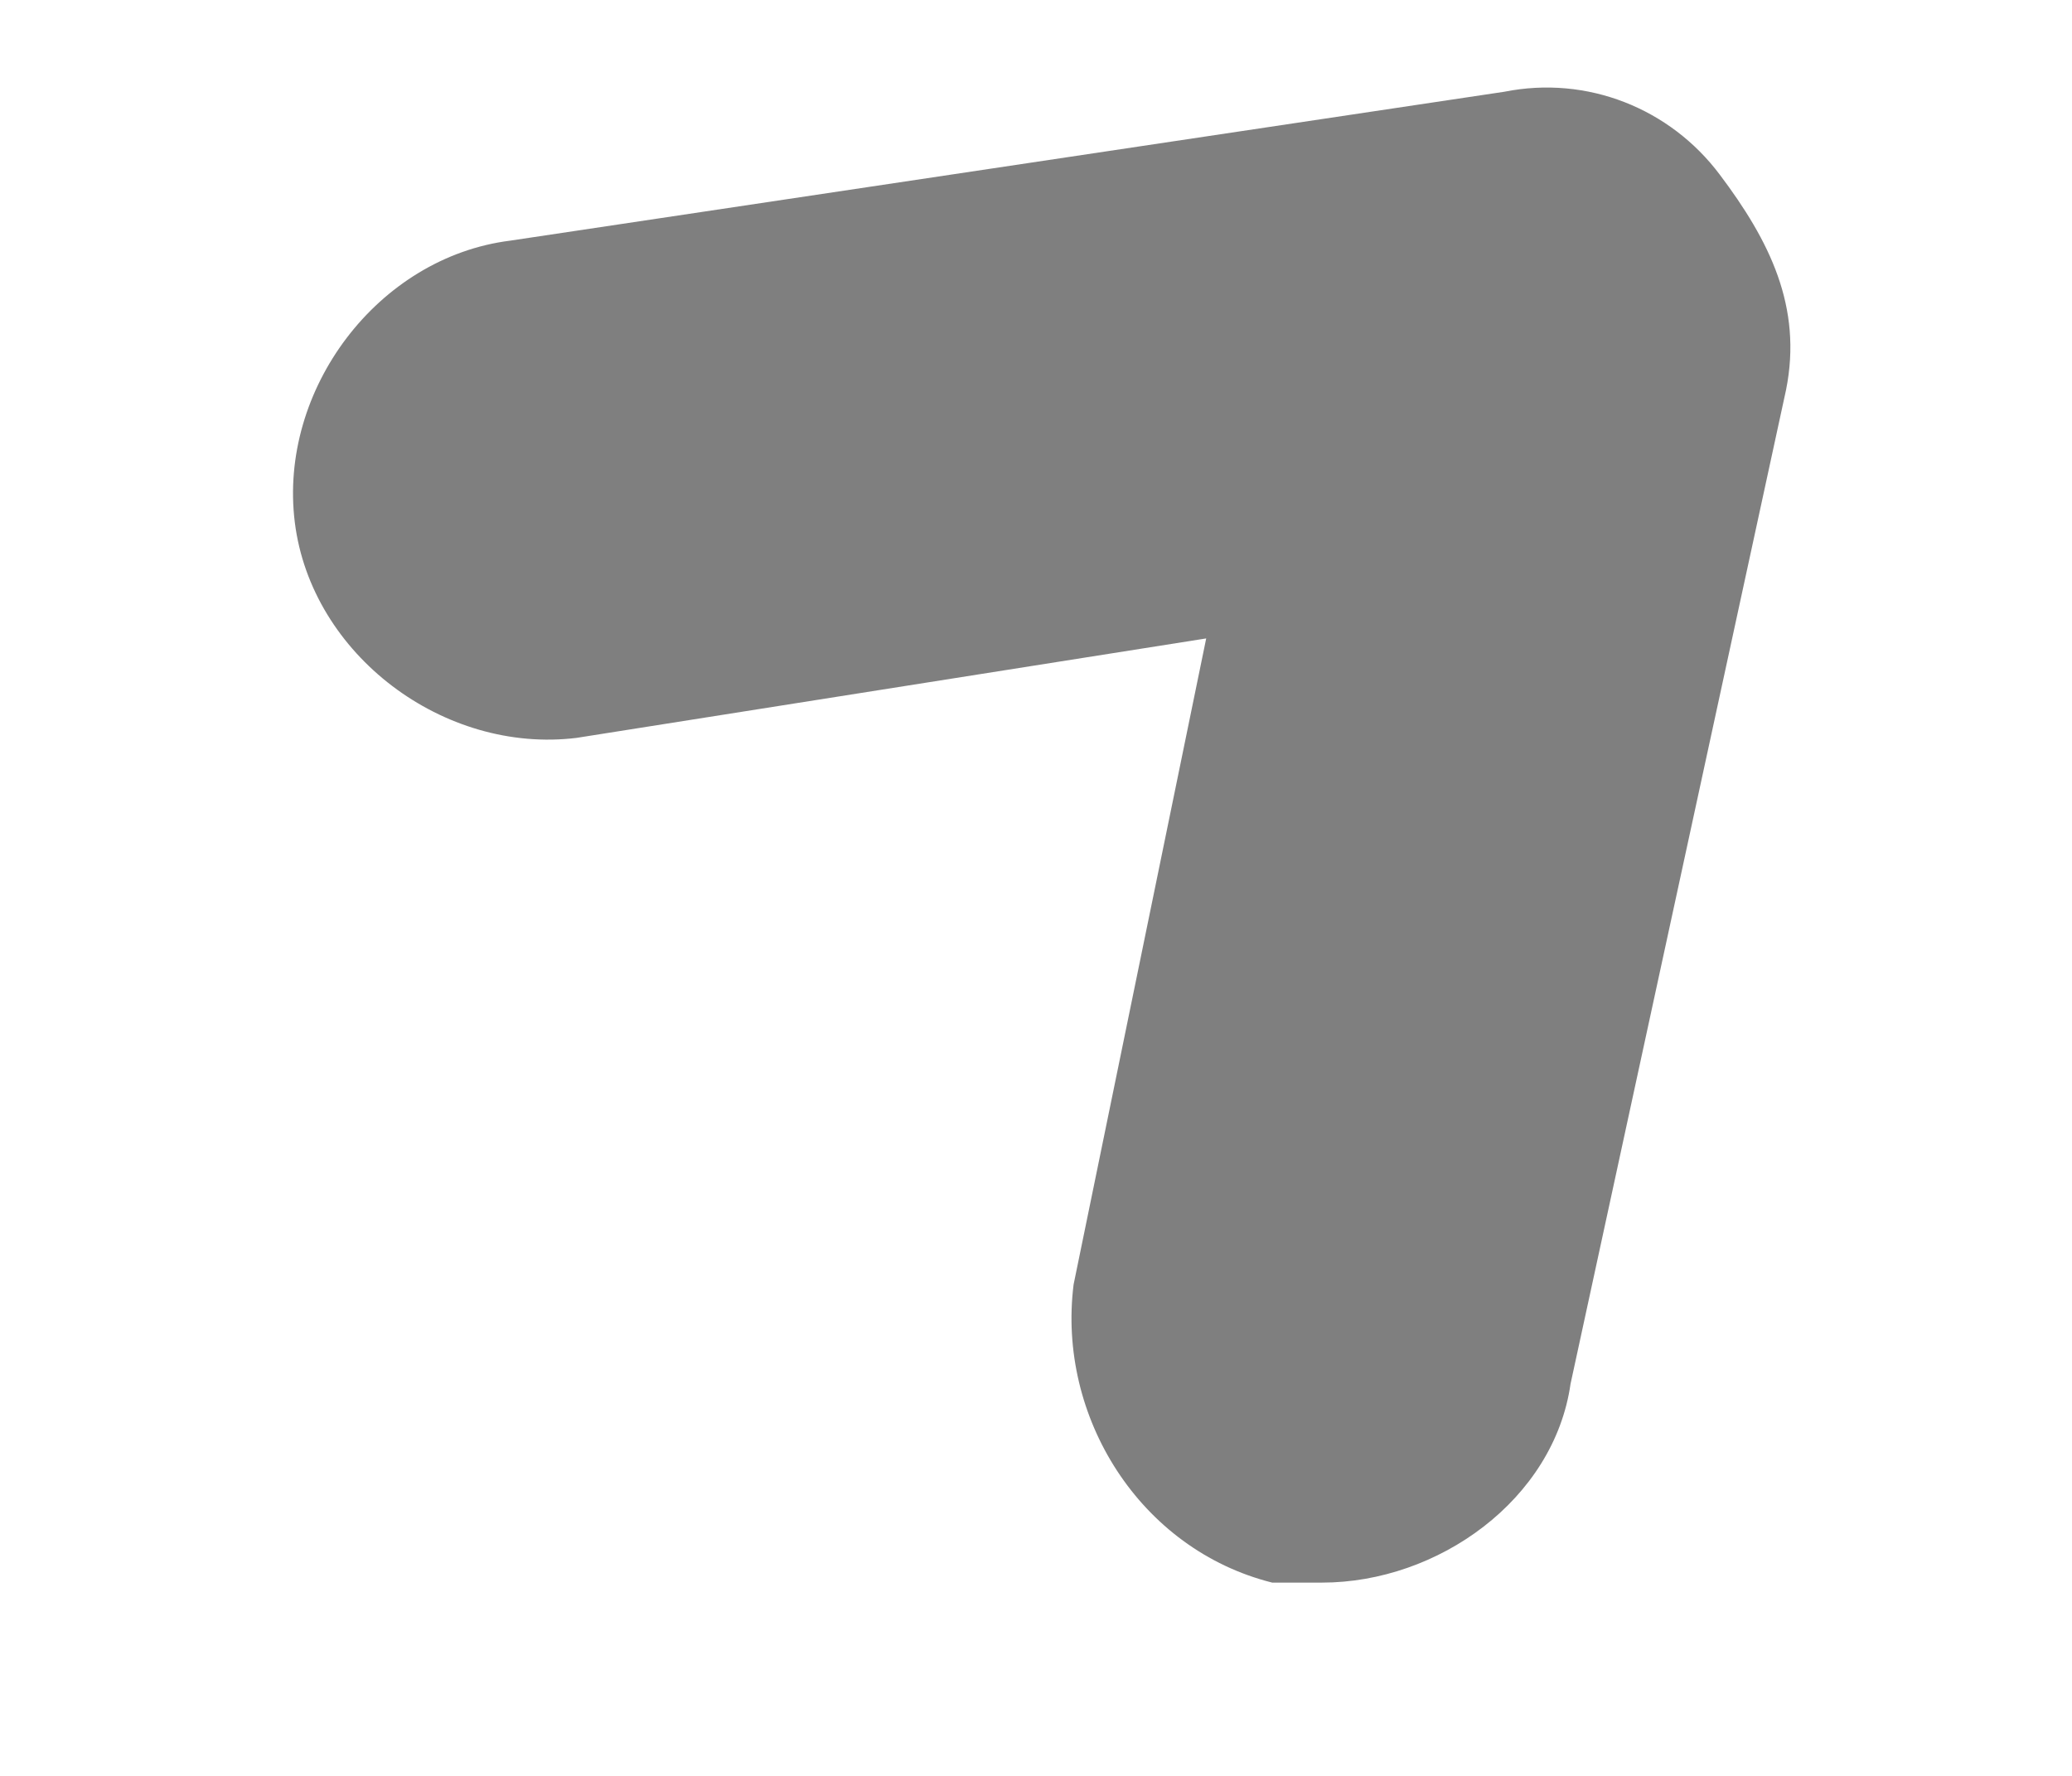
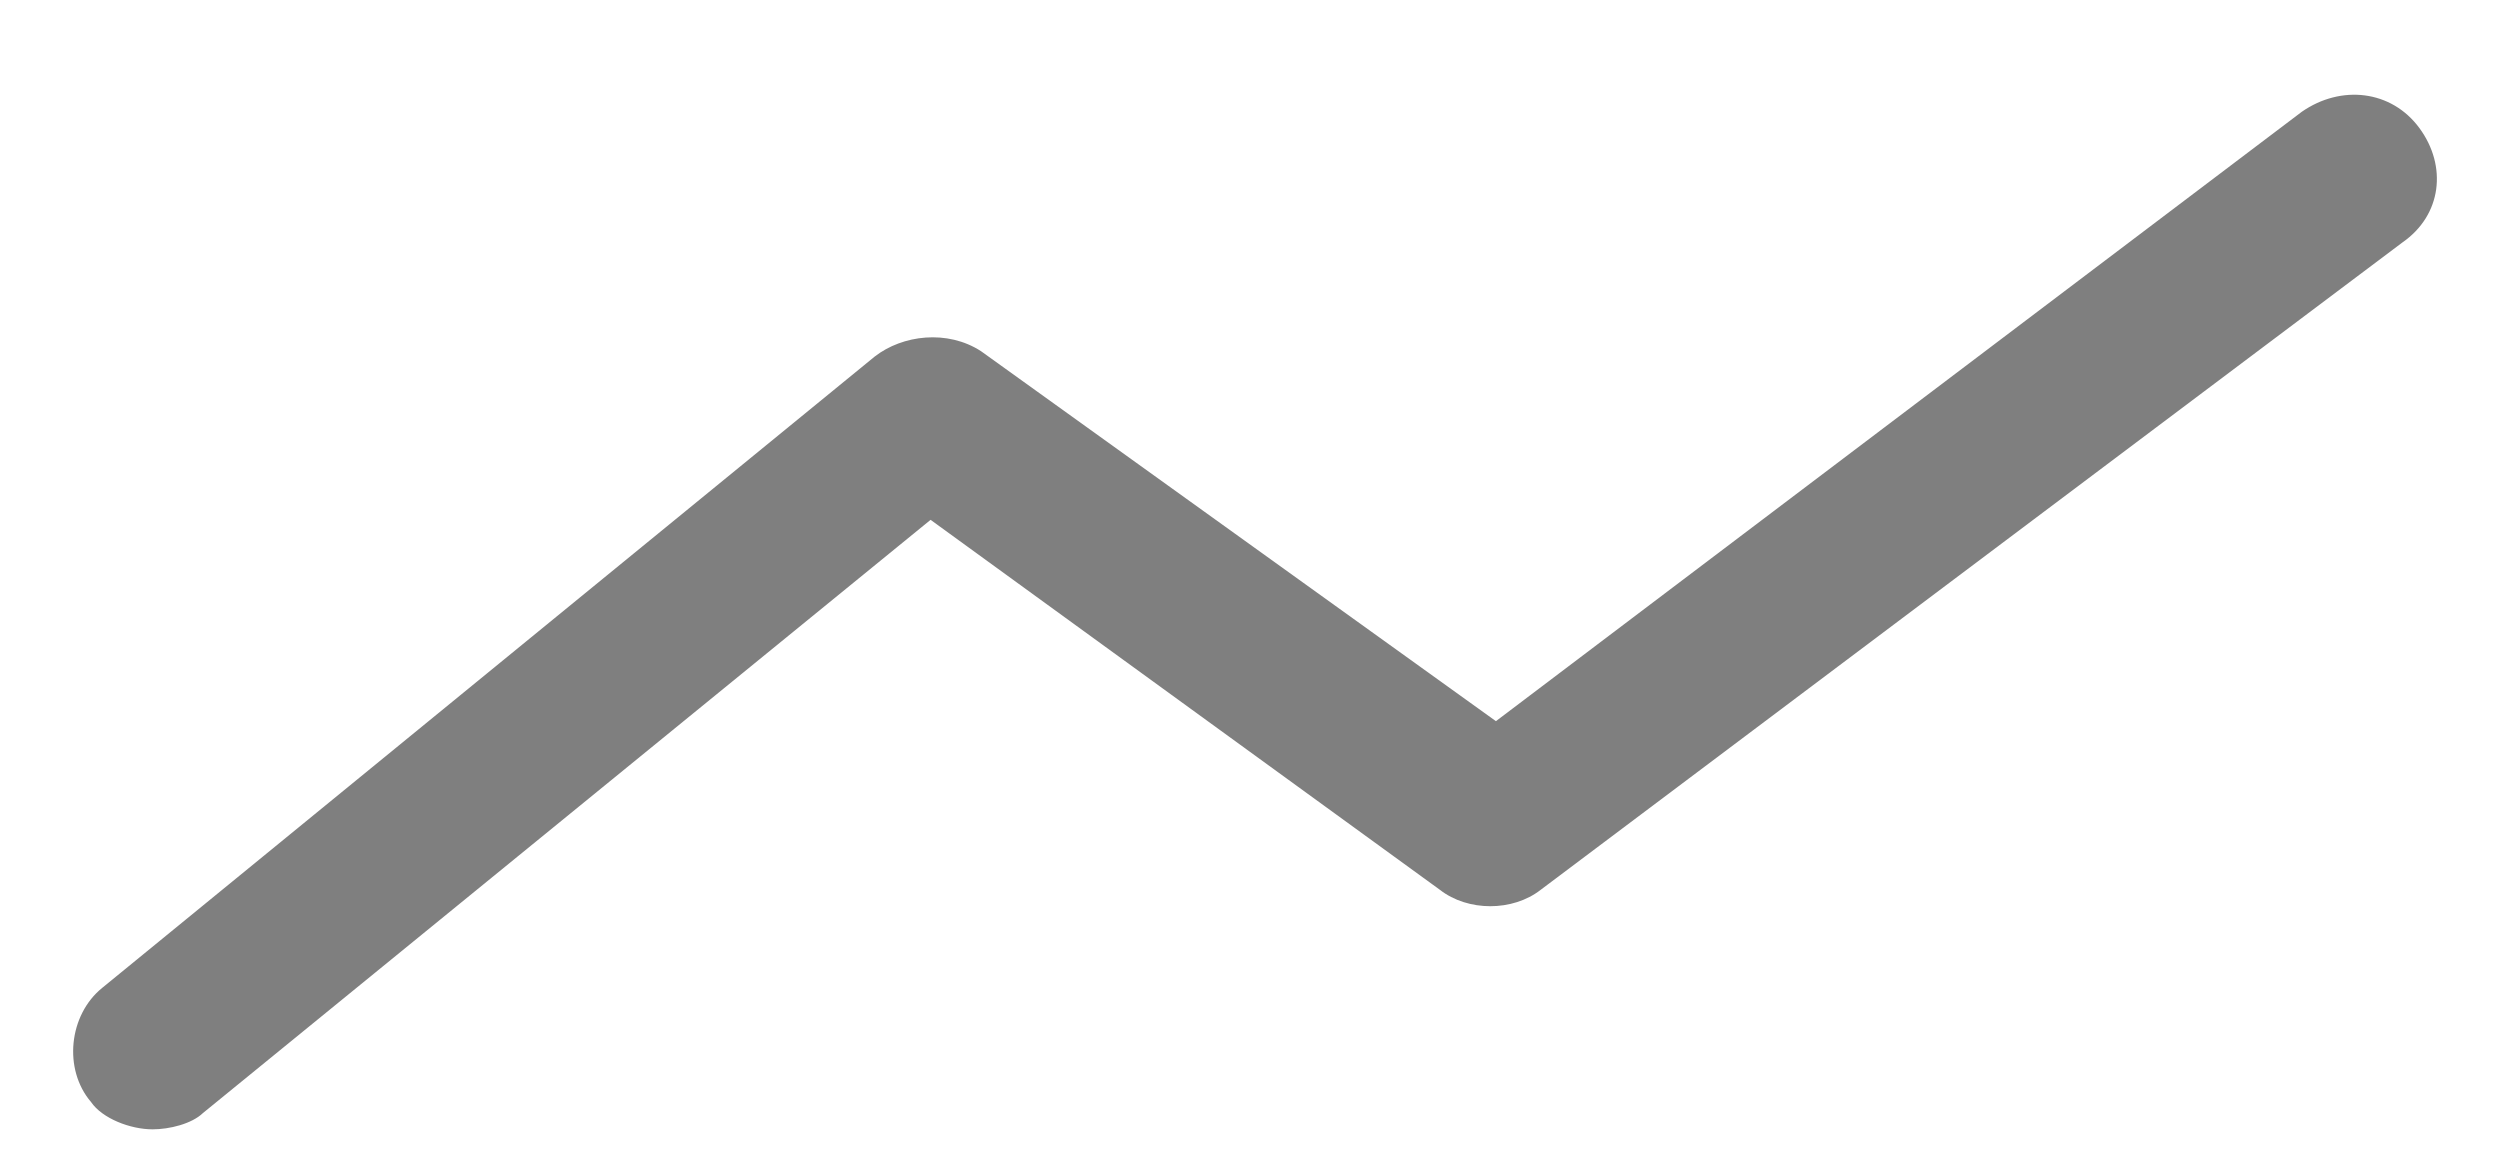
- <svg xmlns="http://www.w3.org/2000/svg" version="1.1" width="7px" height="6px">
-   <g transform="matrix(1 0 0 1 -143 -773 )">
-     <path d="M 5.306 4.675  C 5.25 5.067  4.858 5.347  4.466 5.347  L 4.298 5.347  C 3.851 5.235  3.571 4.787  3.627 4.34  L 4.075 2.157  L 1.948 2.493  C 1.5 2.548  1.052 2.213  0.996 1.765  C 0.94 1.317  1.276 0.869  1.724 0.813  L 5.082 0.31  C 5.362 0.254  5.642 0.366  5.81 0.59  C 5.978 0.813  6.09 1.037  6.034 1.317  L 5.306 4.675  Z " fill-rule="nonzero" fill="#7f7f7f" stroke="none" transform="matrix(1 0 0 1 143 773 )" />
+ <svg xmlns="http://www.w3.org/2000/svg" version="1.1" width="30px" height="14px">
+   <g transform="matrix(1 0 0 1 -121 -885 )">
+     <path d="M 1.831 13.552  C 1.563 13.552  1.227 13.421  1.093 13.225  C 0.757 12.833  0.824 12.18  1.227 11.854  L 10.496 4.279  C 10.831 4.018  11.369 3.953  11.772 4.214  L 17.951 8.654  L 27.622 1.341  C 28.093 1.014  28.697 1.08  29.033 1.537  C 29.369 1.994  29.301 2.581  28.831 2.908  L 18.488 10.678  C 18.152 10.94  17.615 10.94  17.279 10.678  L 11.167 6.238  L 2.436 13.356  C 2.302 13.486  2.033 13.552  1.831 13.552  Z " fill-rule="nonzero" fill="#7f7f7f" stroke="none" transform="matrix(1 0 0 1 121 885 )" />
  </g>
</svg>
